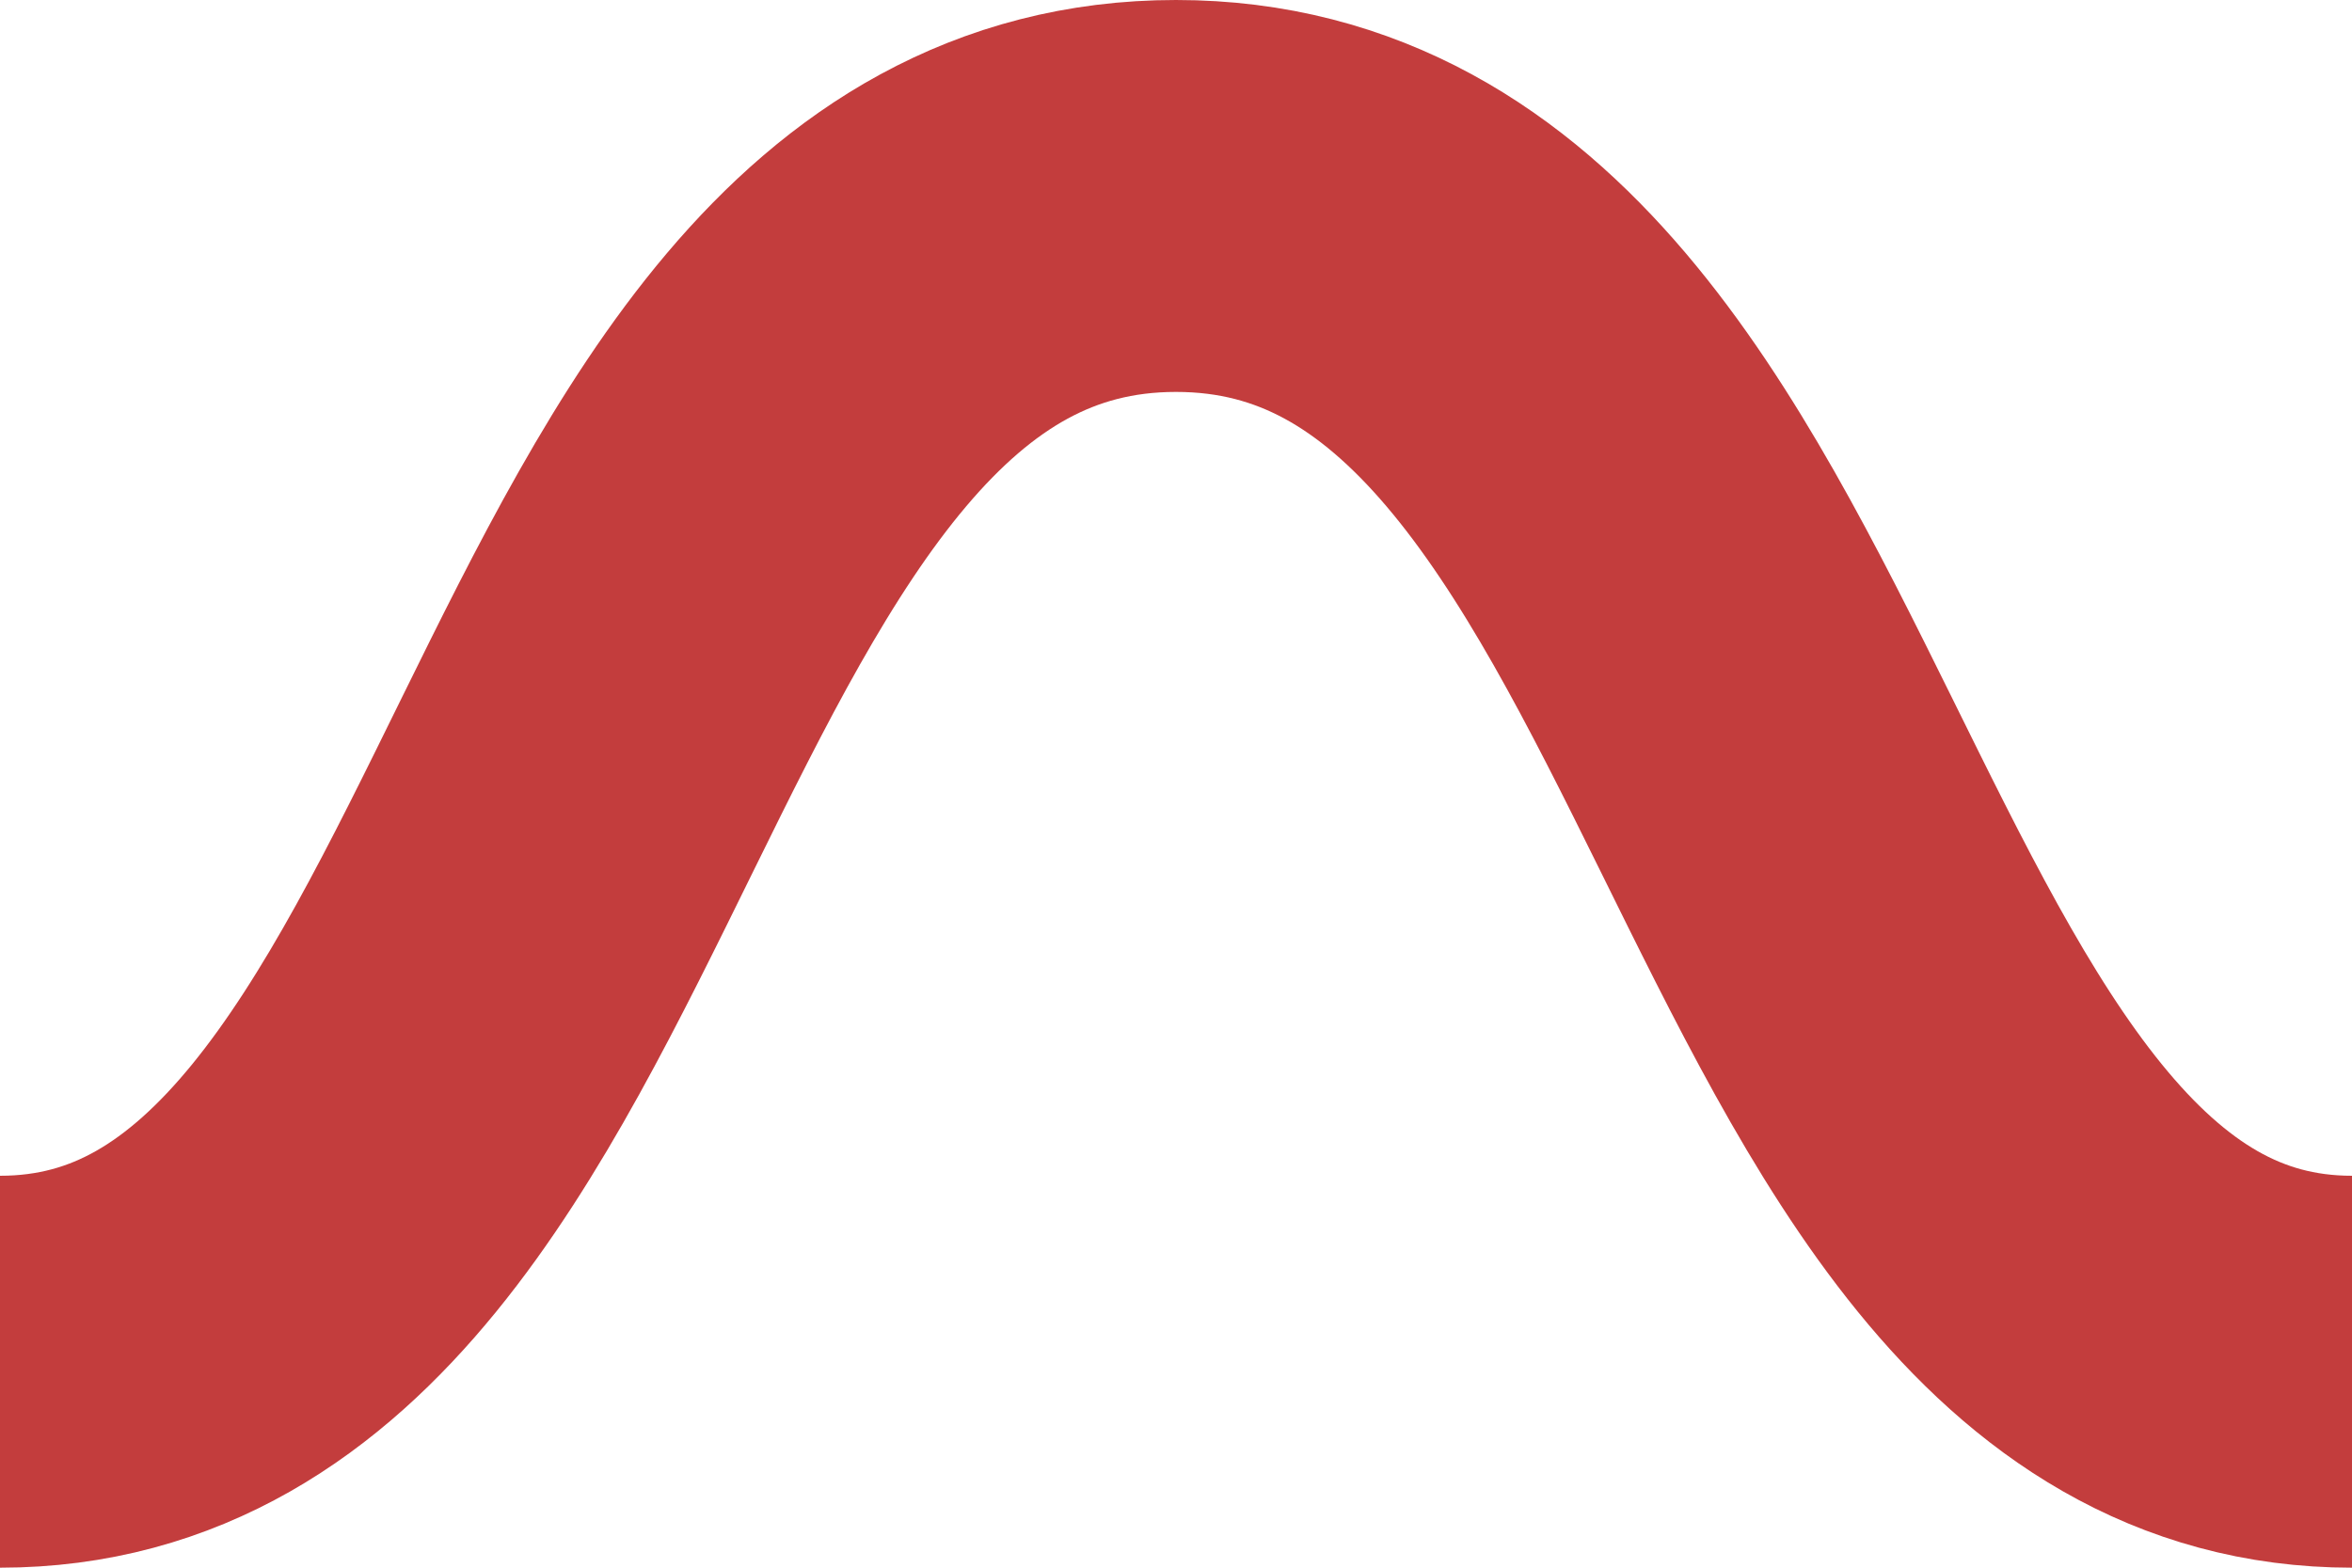
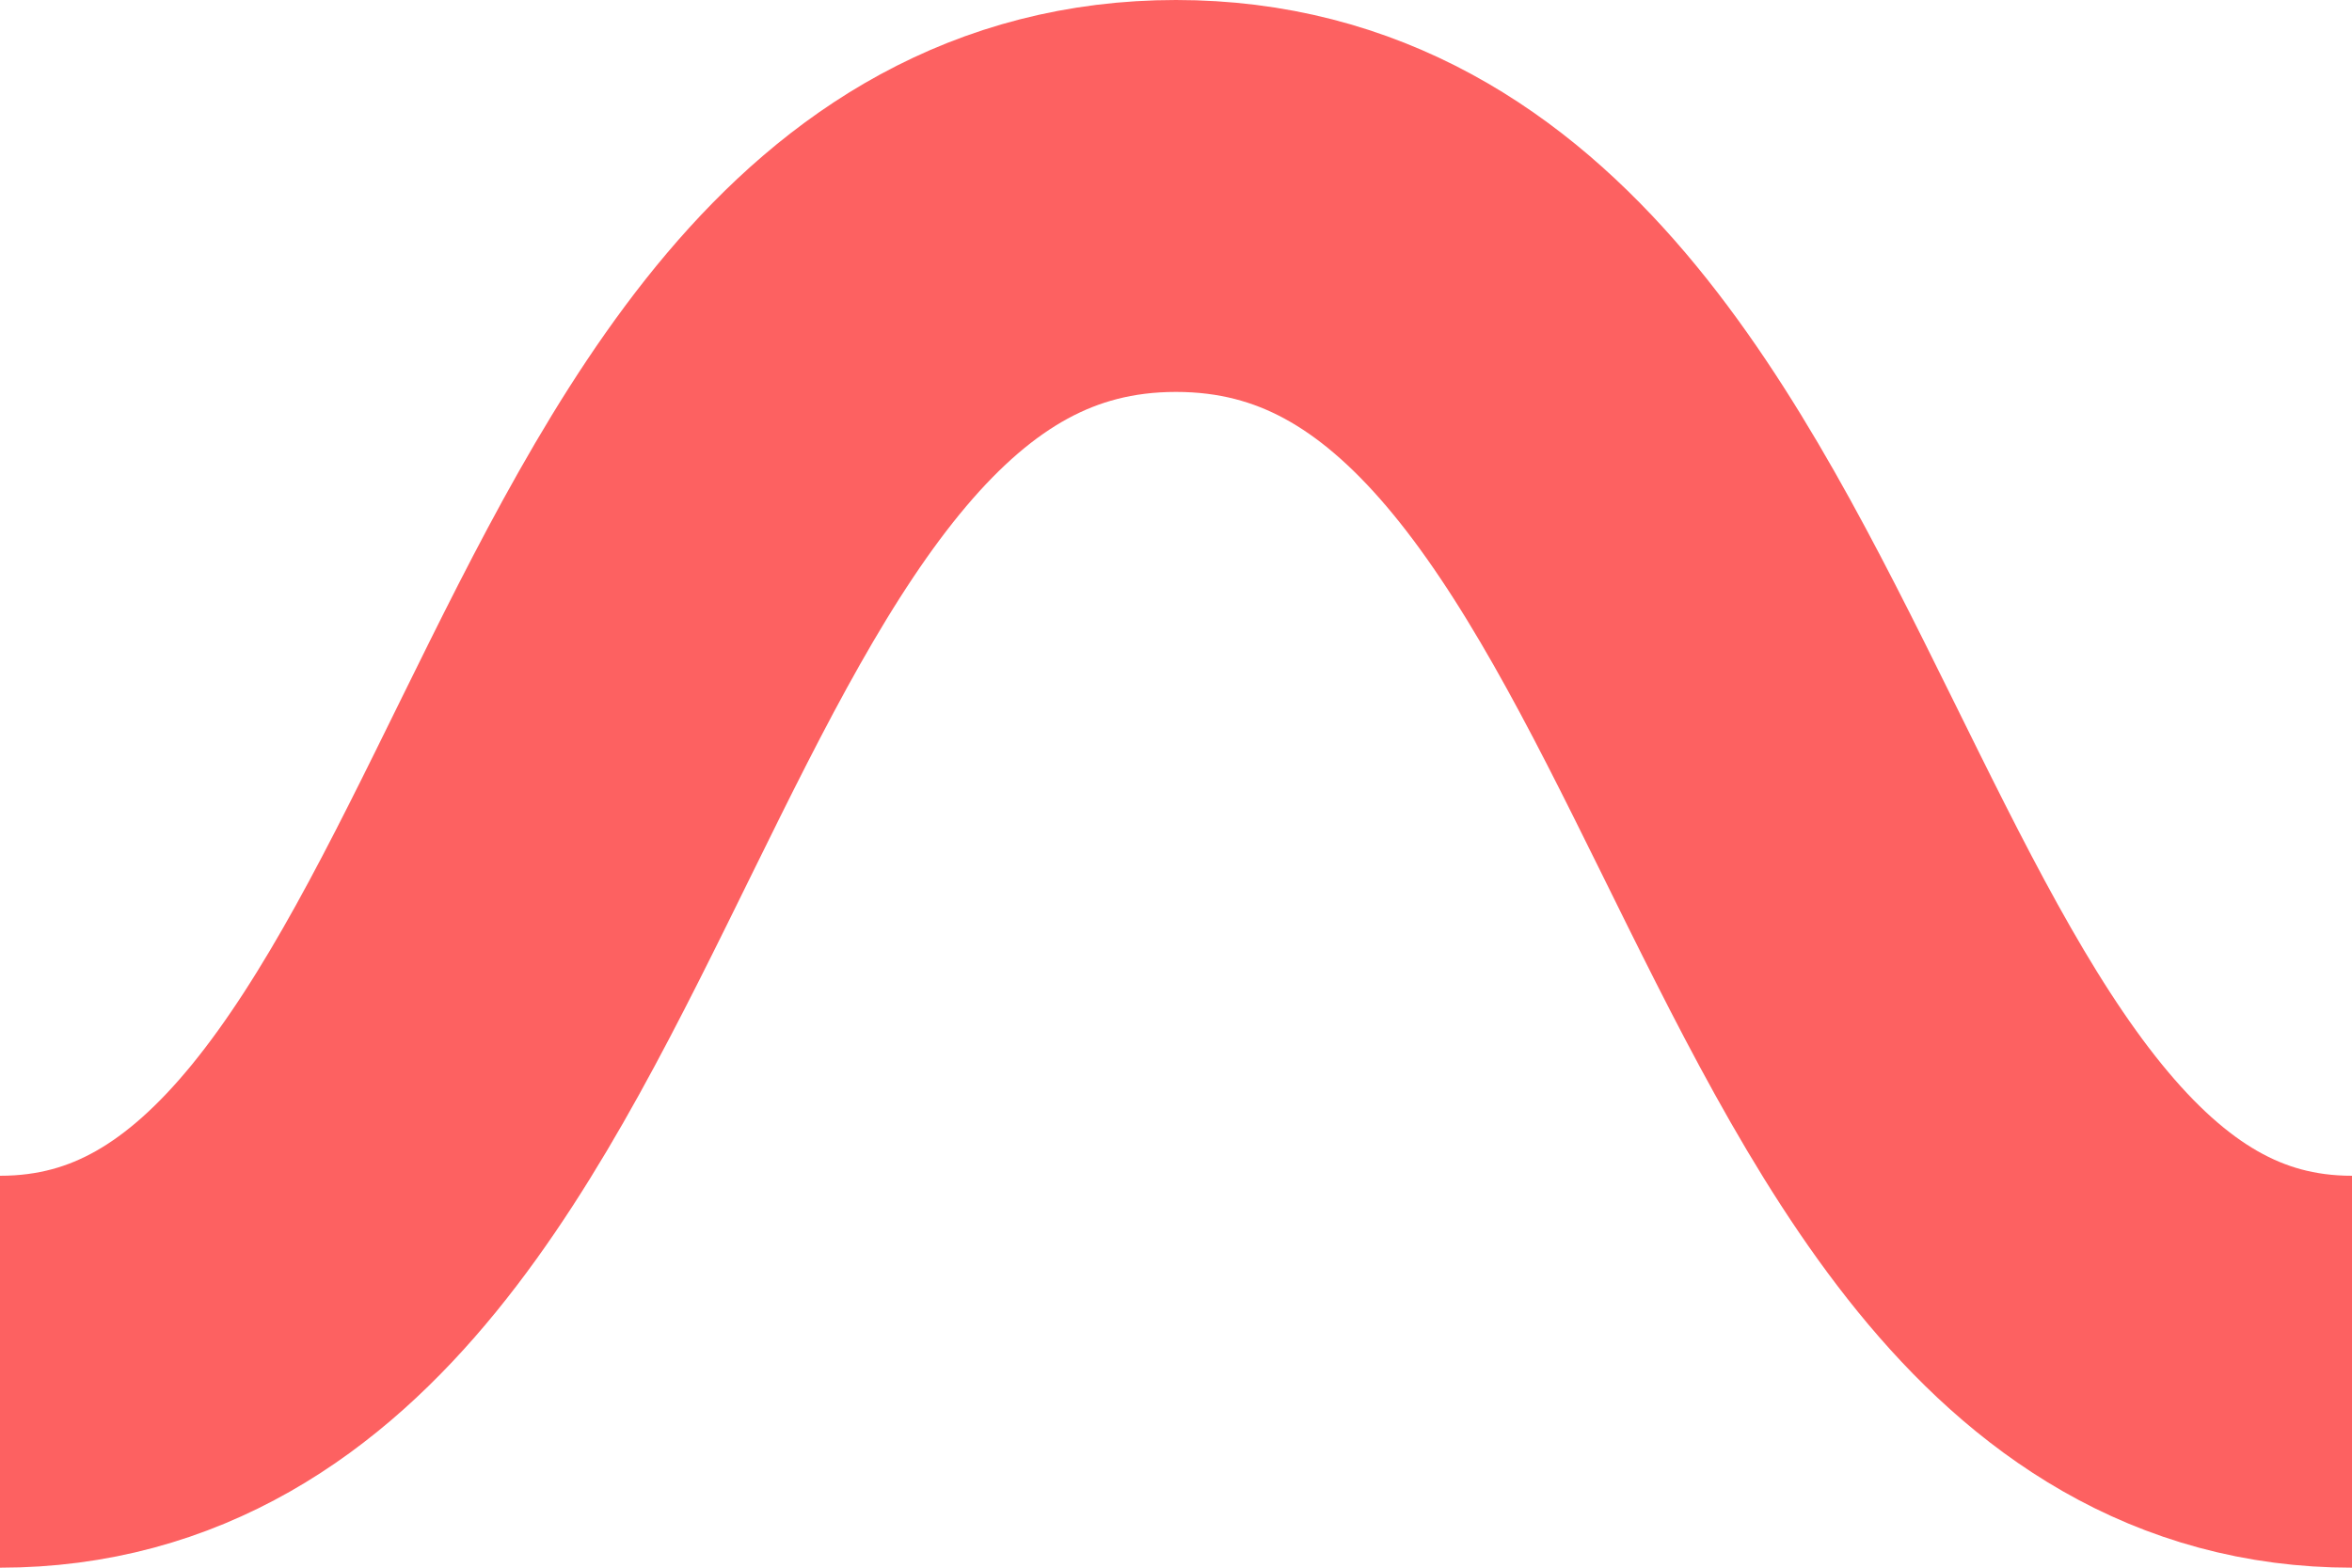
<svg xmlns="http://www.w3.org/2000/svg" width="6px" height="4px" viewBox="0 0 12 8" version="1.1">
-   <path fill="none" d="M0,7 C2.979,7 2.883,1 6,1 C9.117,1 9.045,7 12,7" stroke="#C33D3D" stroke-width="2" />
+   <path fill="none" d="M0,7 C2.979,7 2.883,1 6,1 C9.117,1 9.045,7 12,7" stroke="#fd6161" stroke-width="2" />
</svg>
